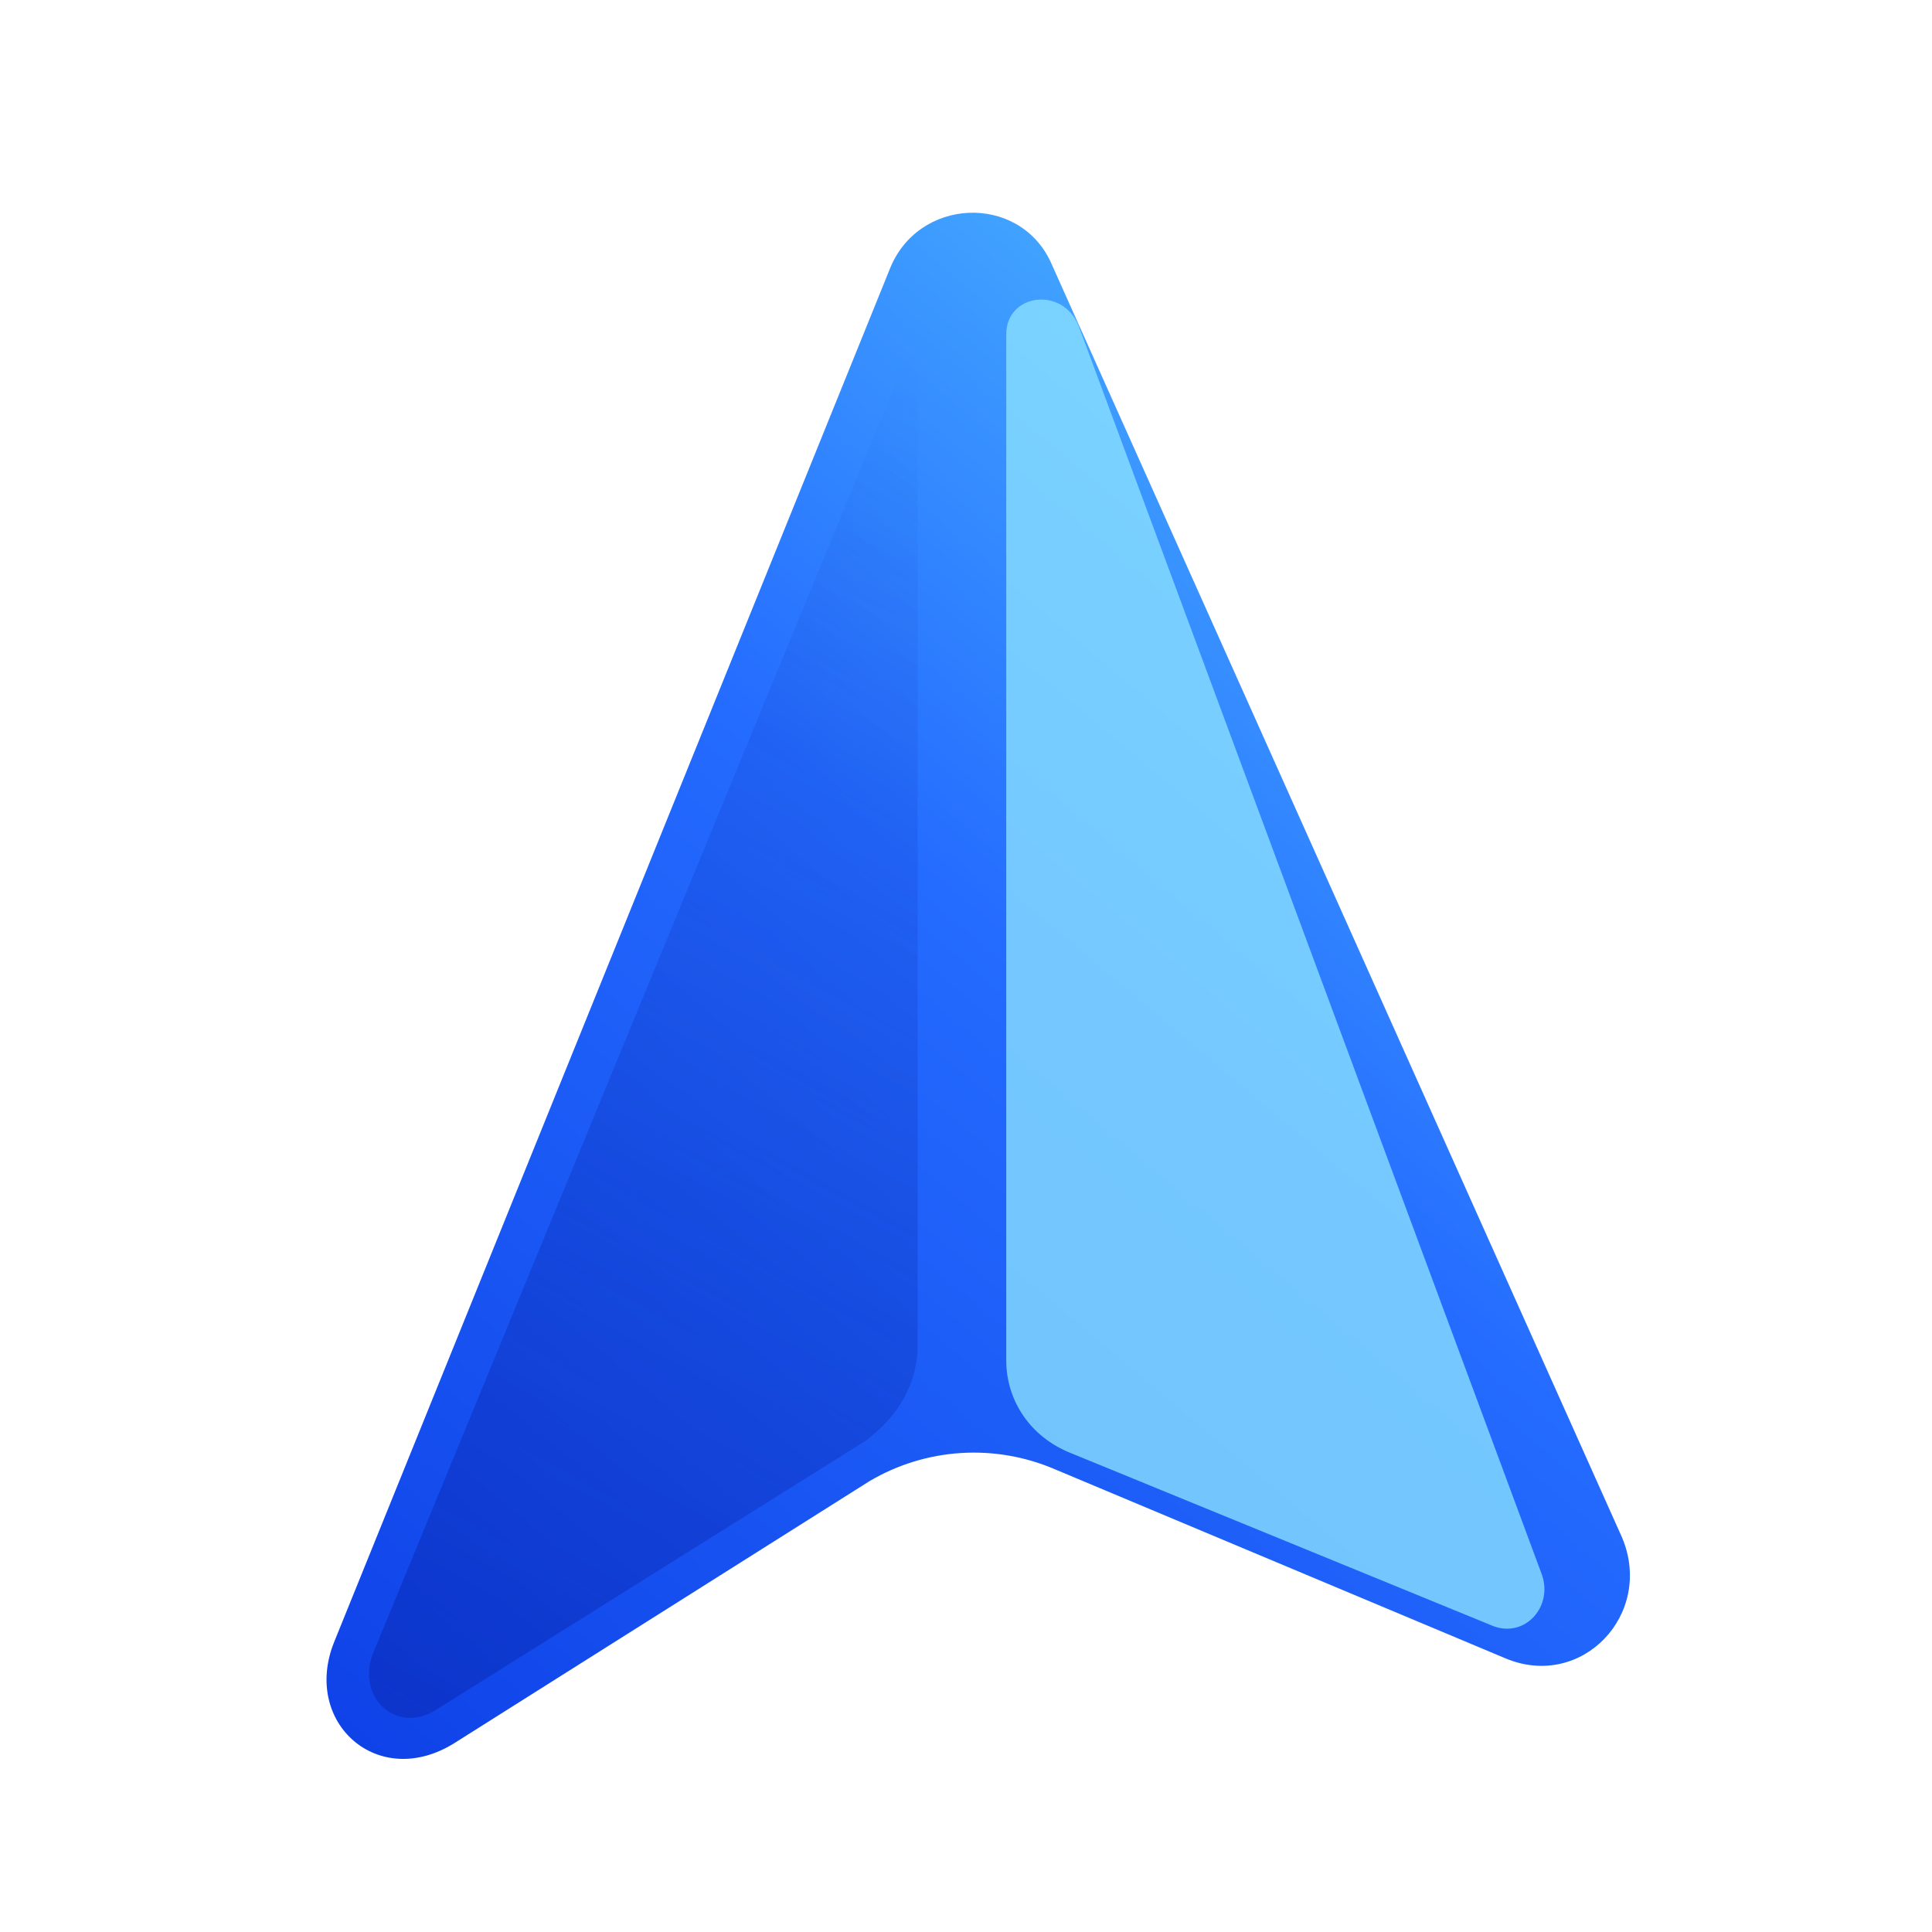
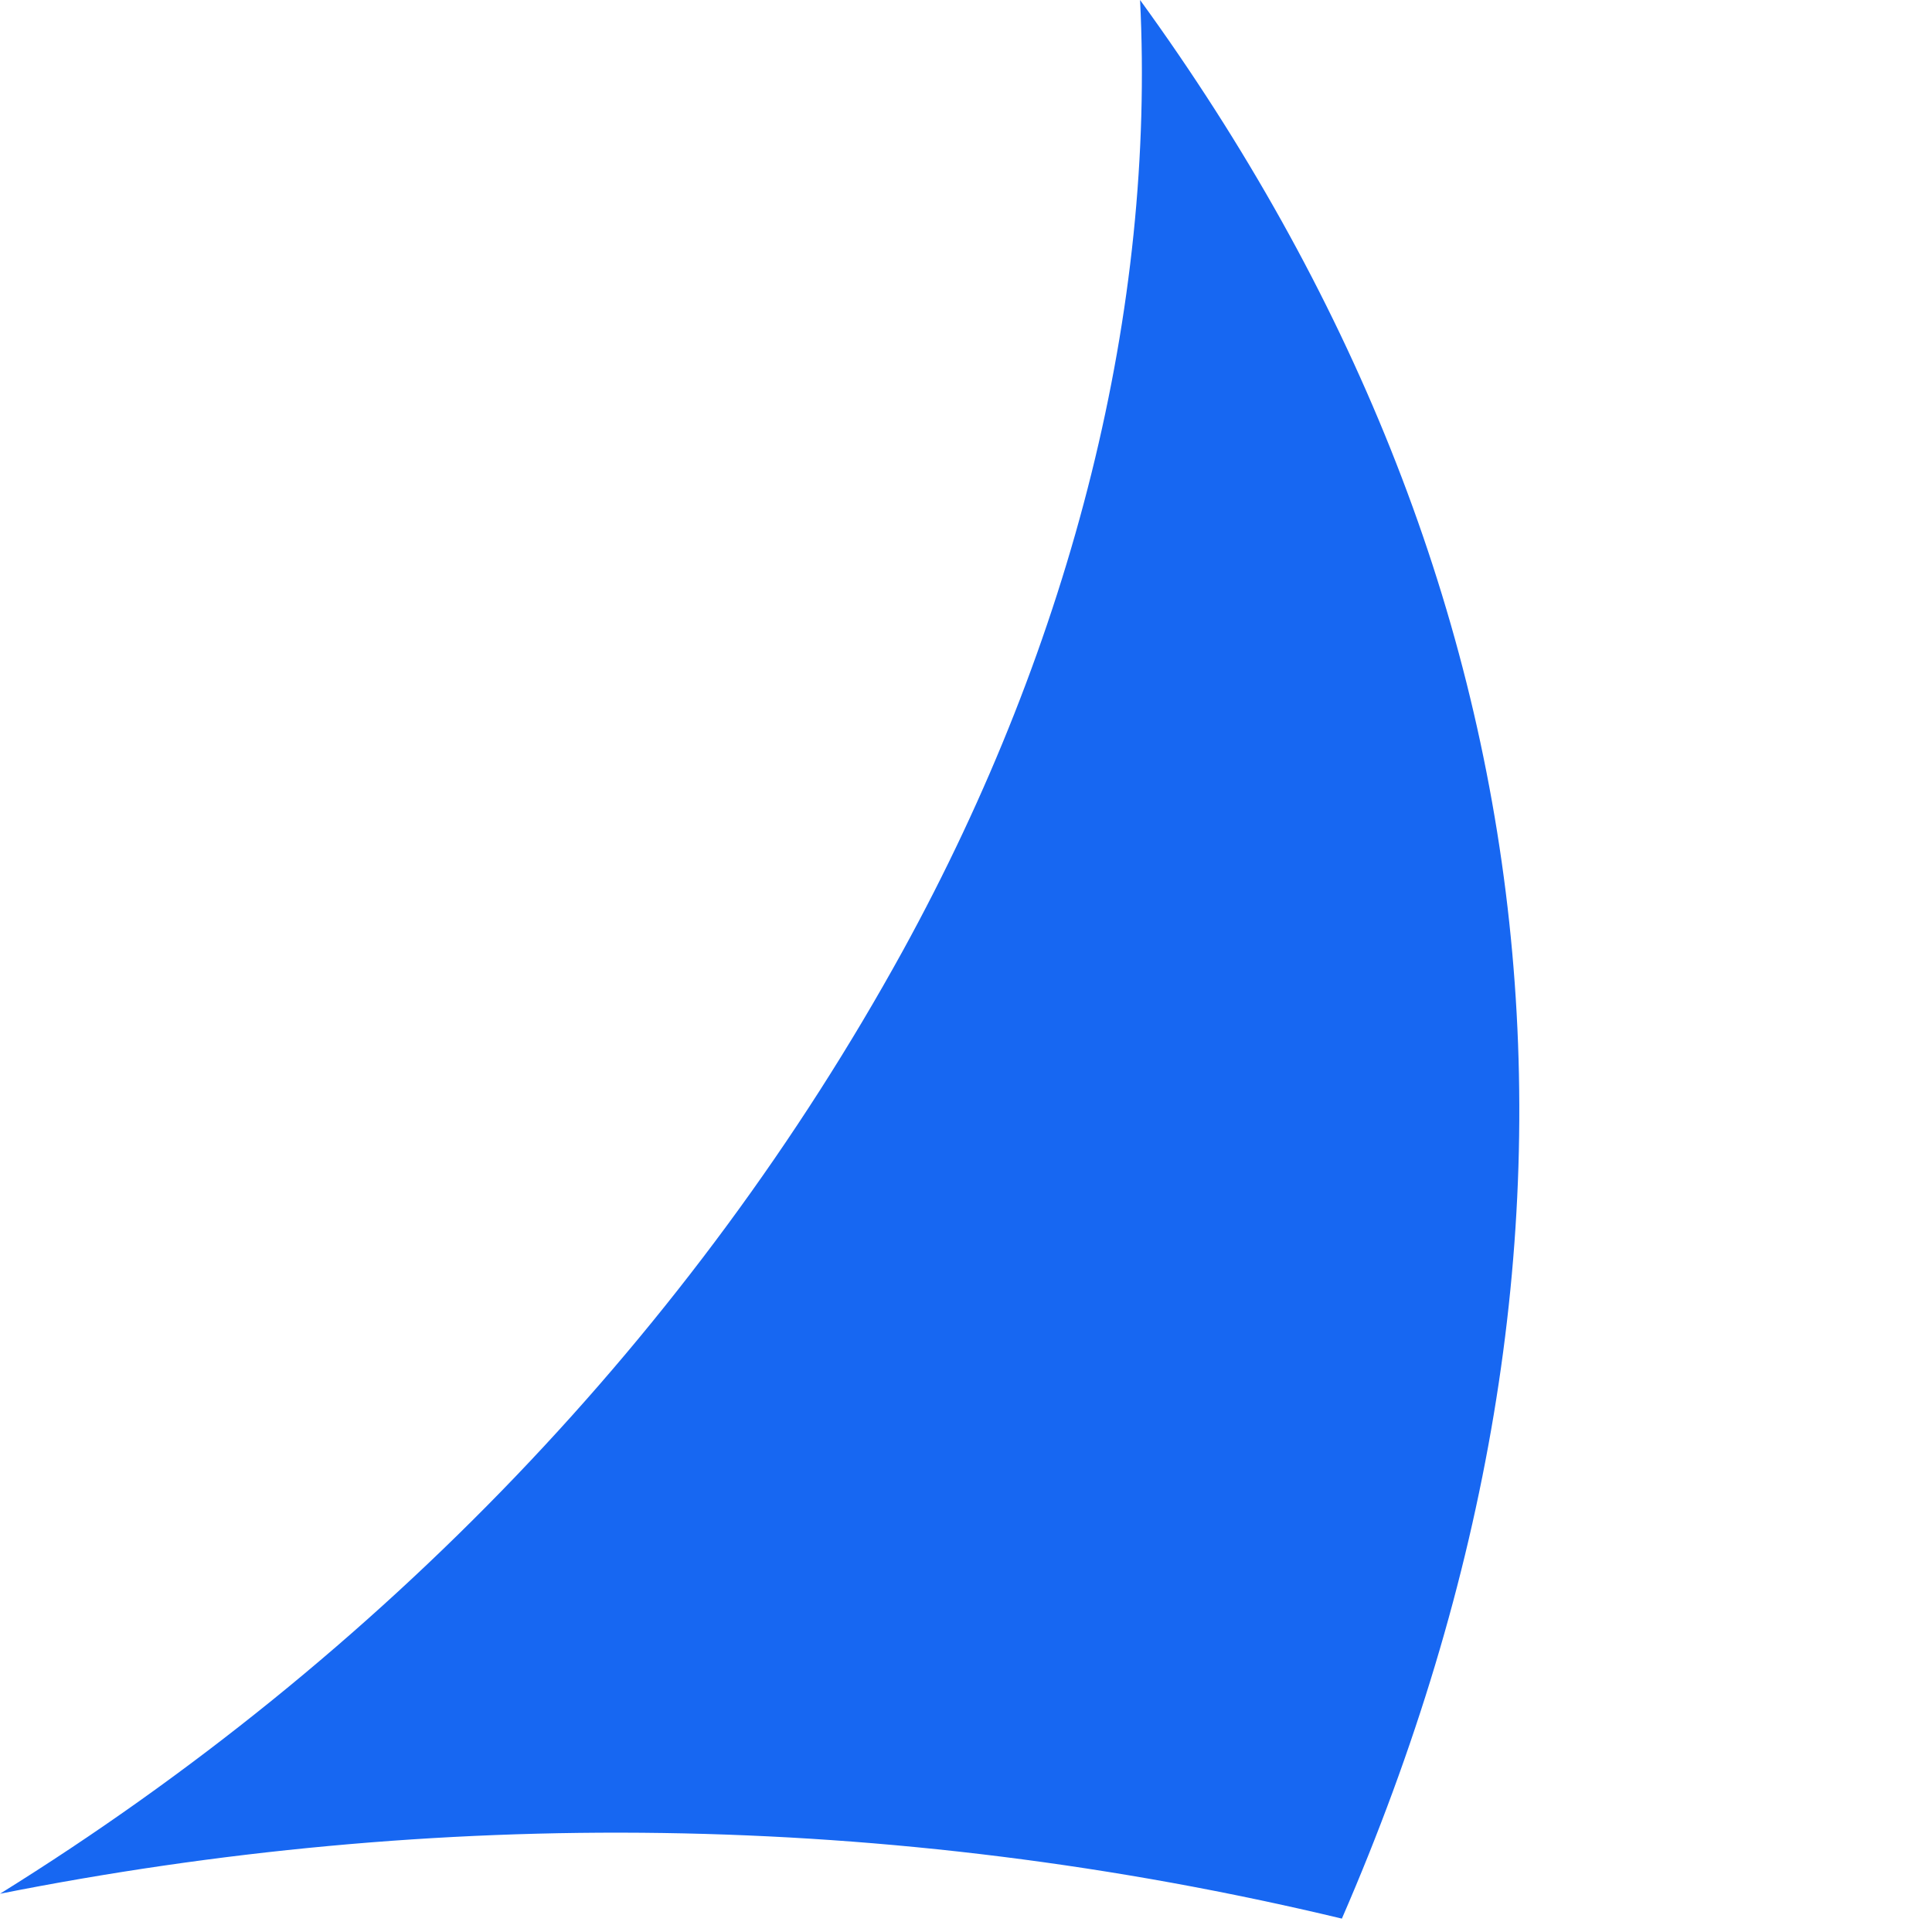
- <svg xmlns="http://www.w3.org/2000/svg" width="48" height="48" viewBox="0 0 48 48" role="img" aria-labelledby="title">
-   <defs>
-     <linearGradient id="ideavibes-sail-blue" x1="8" x2="40" y1="43" y2="5" gradientUnits="userSpaceOnUse">
-       <stop offset="0" stop-color="#0F42E8" />
-       <stop offset="0.52" stop-color="#246BFF" />
-       <stop offset="1" stop-color="#55C9FF" />
-     </linearGradient>
-     <linearGradient id="ideavibes-sail-shadow" x1="11" x2="28" y1="43" y2="12" gradientUnits="userSpaceOnUse">
-       <stop offset="0" stop-color="#0822A8" stop-opacity=".46" />
-       <stop offset="1" stop-color="#0822A8" stop-opacity="0" />
-     </linearGradient>
-   </defs>
-   <path fill="url(#ideavibes-sail-blue)" d="M8.3 40.8 22.1 6.7c.7-1.8 3.2-1.9 4-.2l14.2 31.7c.8 1.9-1 3.8-2.9 3L26.2 36.5a5.1 5.1 0 0 0-4.6.3l-10.3 6.5c-1.9 1.2-3.8-.5-3-2.5Z" />
-   <path fill="#8BE1FF" fill-opacity=".78" d="M25 8.3v25.5c0 1 .6 1.9 1.6 2.3l10.5 4.3c.8.3 1.5-.5 1.2-1.3L26.8 8.1c-.4-1-1.8-.8-1.8.2Z" />
-   <path fill="url(#ideavibes-sail-shadow)" d="M9.3 41 22.8 8.2v25.2c0 1-.5 1.8-1.3 2.4L10.8 42.5c-1 .6-2-.4-1.5-1.5Z" />
+ <svg xmlns="http://www.w3.org/2000/svg" width="48" height="48" viewBox="0 0 202 202" role="img" aria-labelledby="title">
+   <path fill="#1767F2" d="M0 198c39.9-24.8 72.5-58.8 94.4-98.6C112.3 66.8 120.8 32.1 119.2 0c44 60.6 51.9 129.7 21.1 200.6C92.7 189.2 45.4 189 0 198Z" />
</svg>
